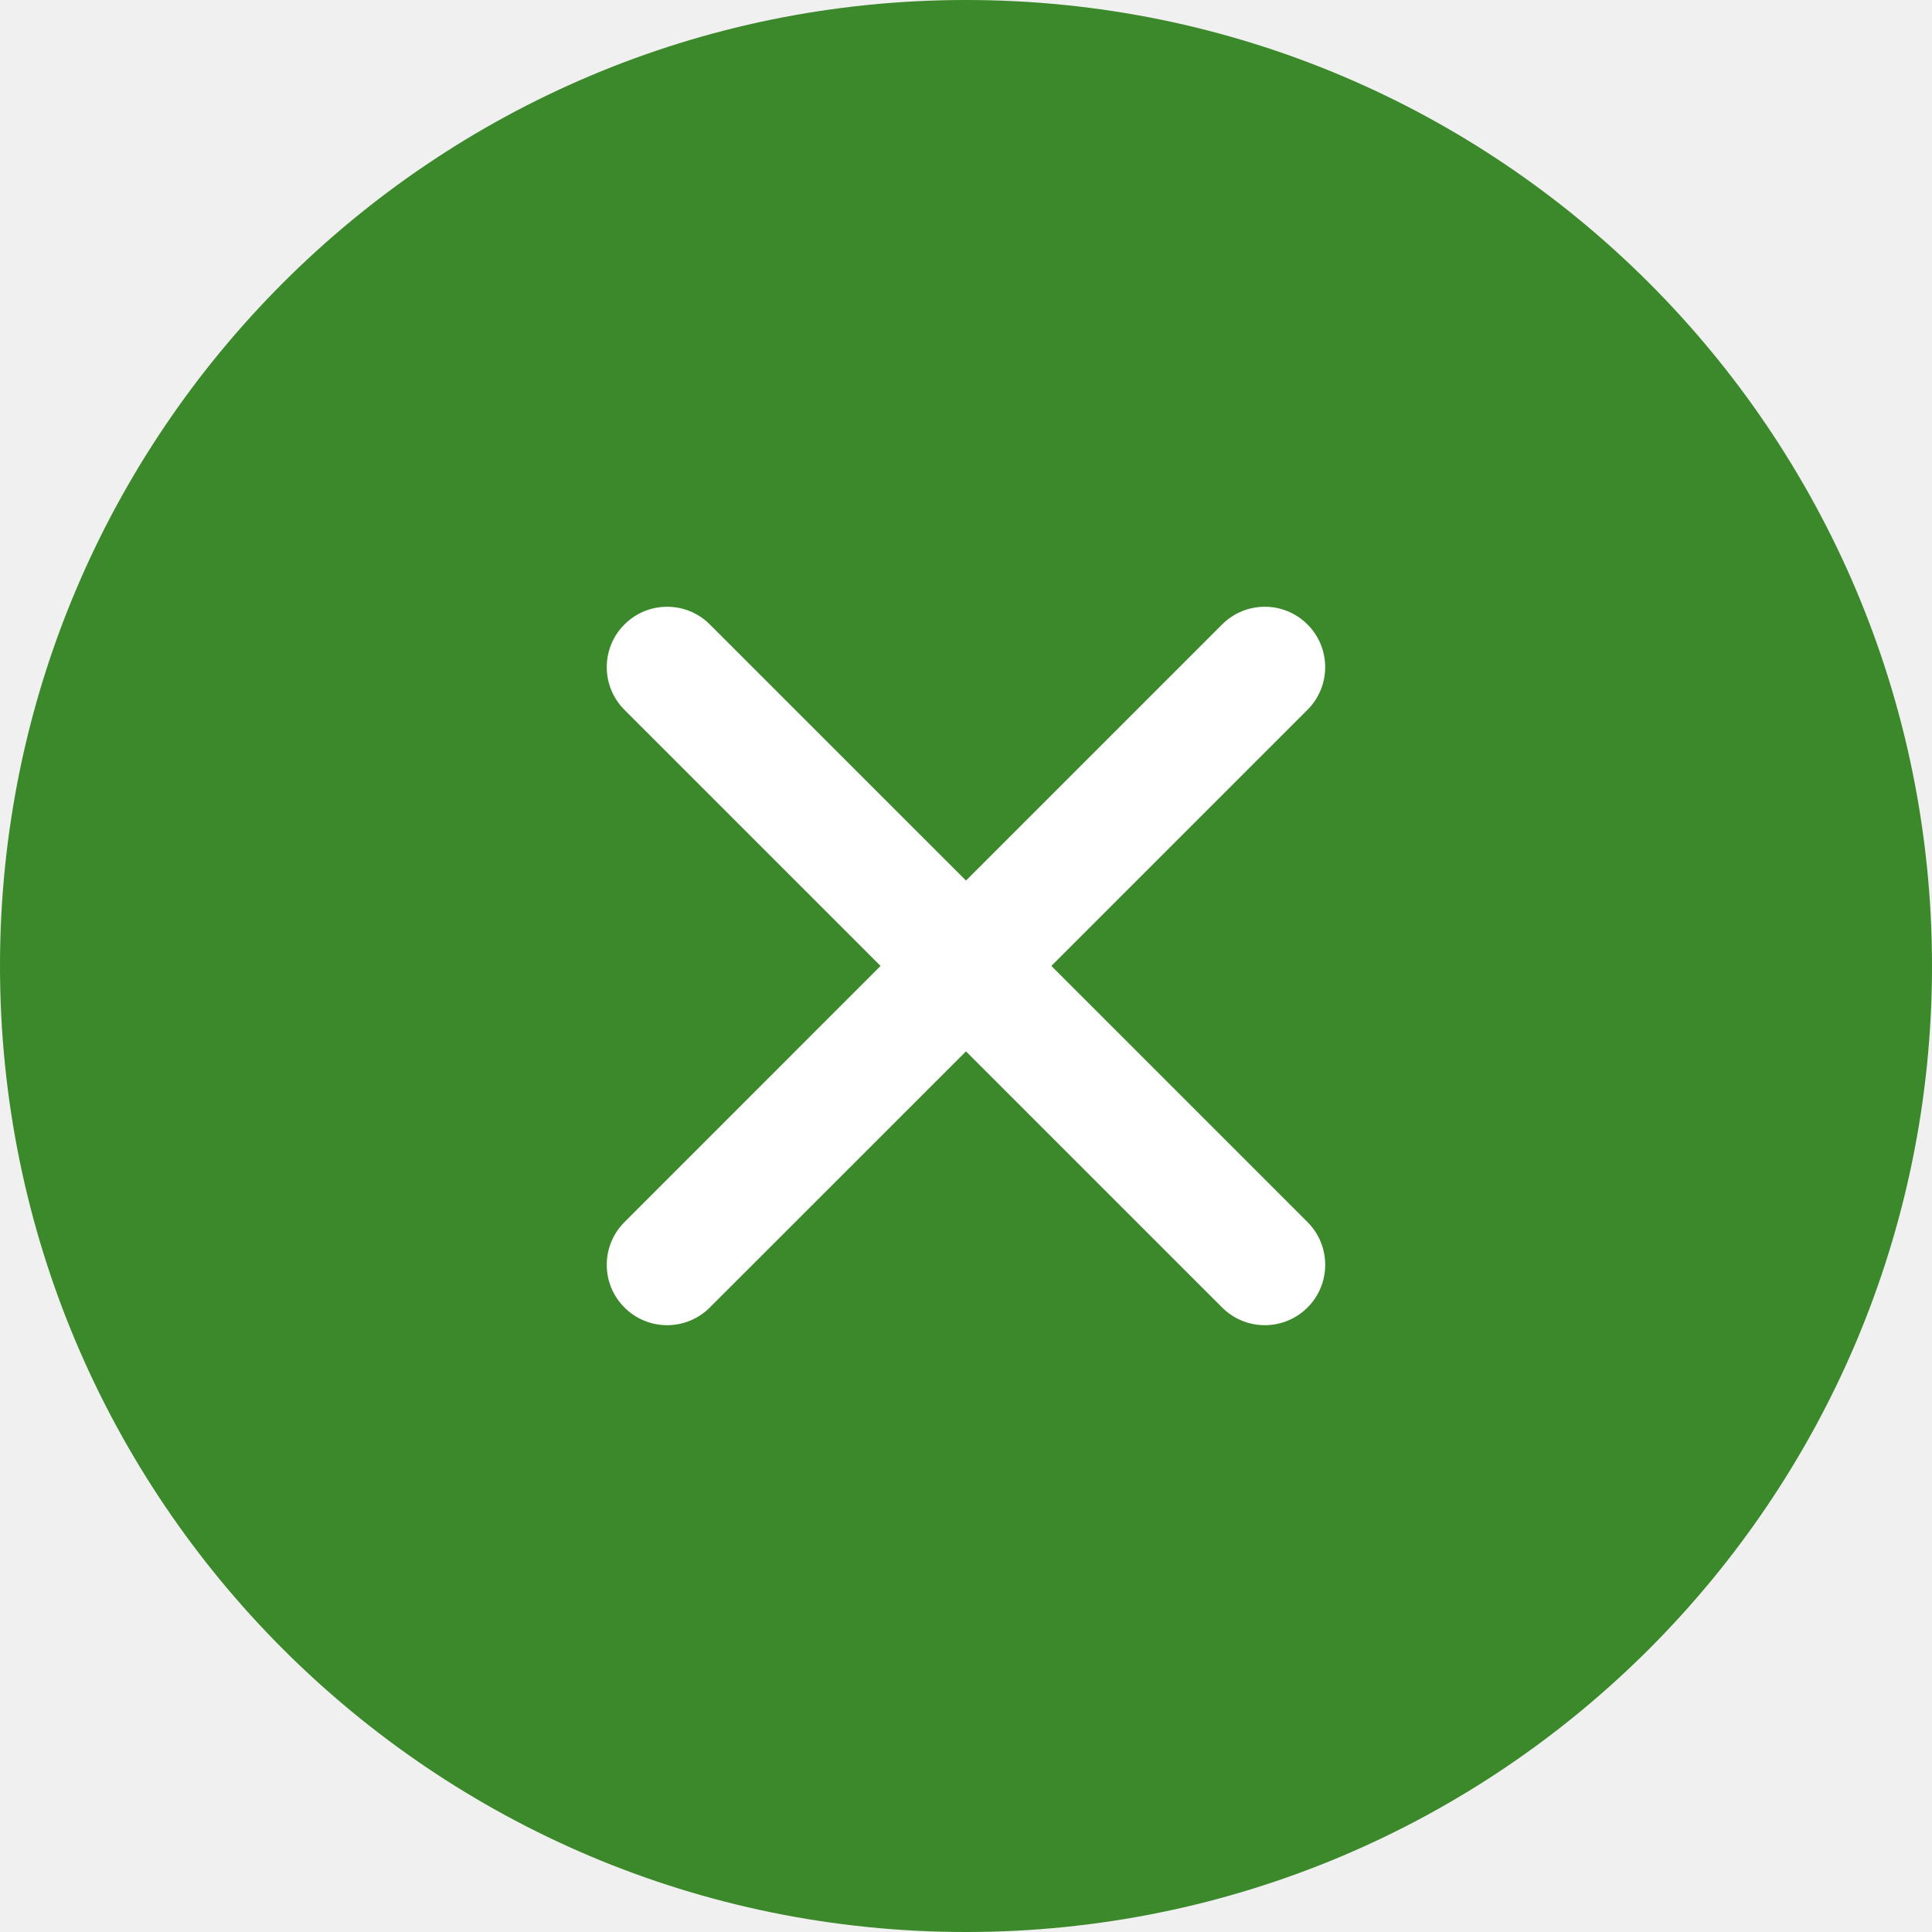
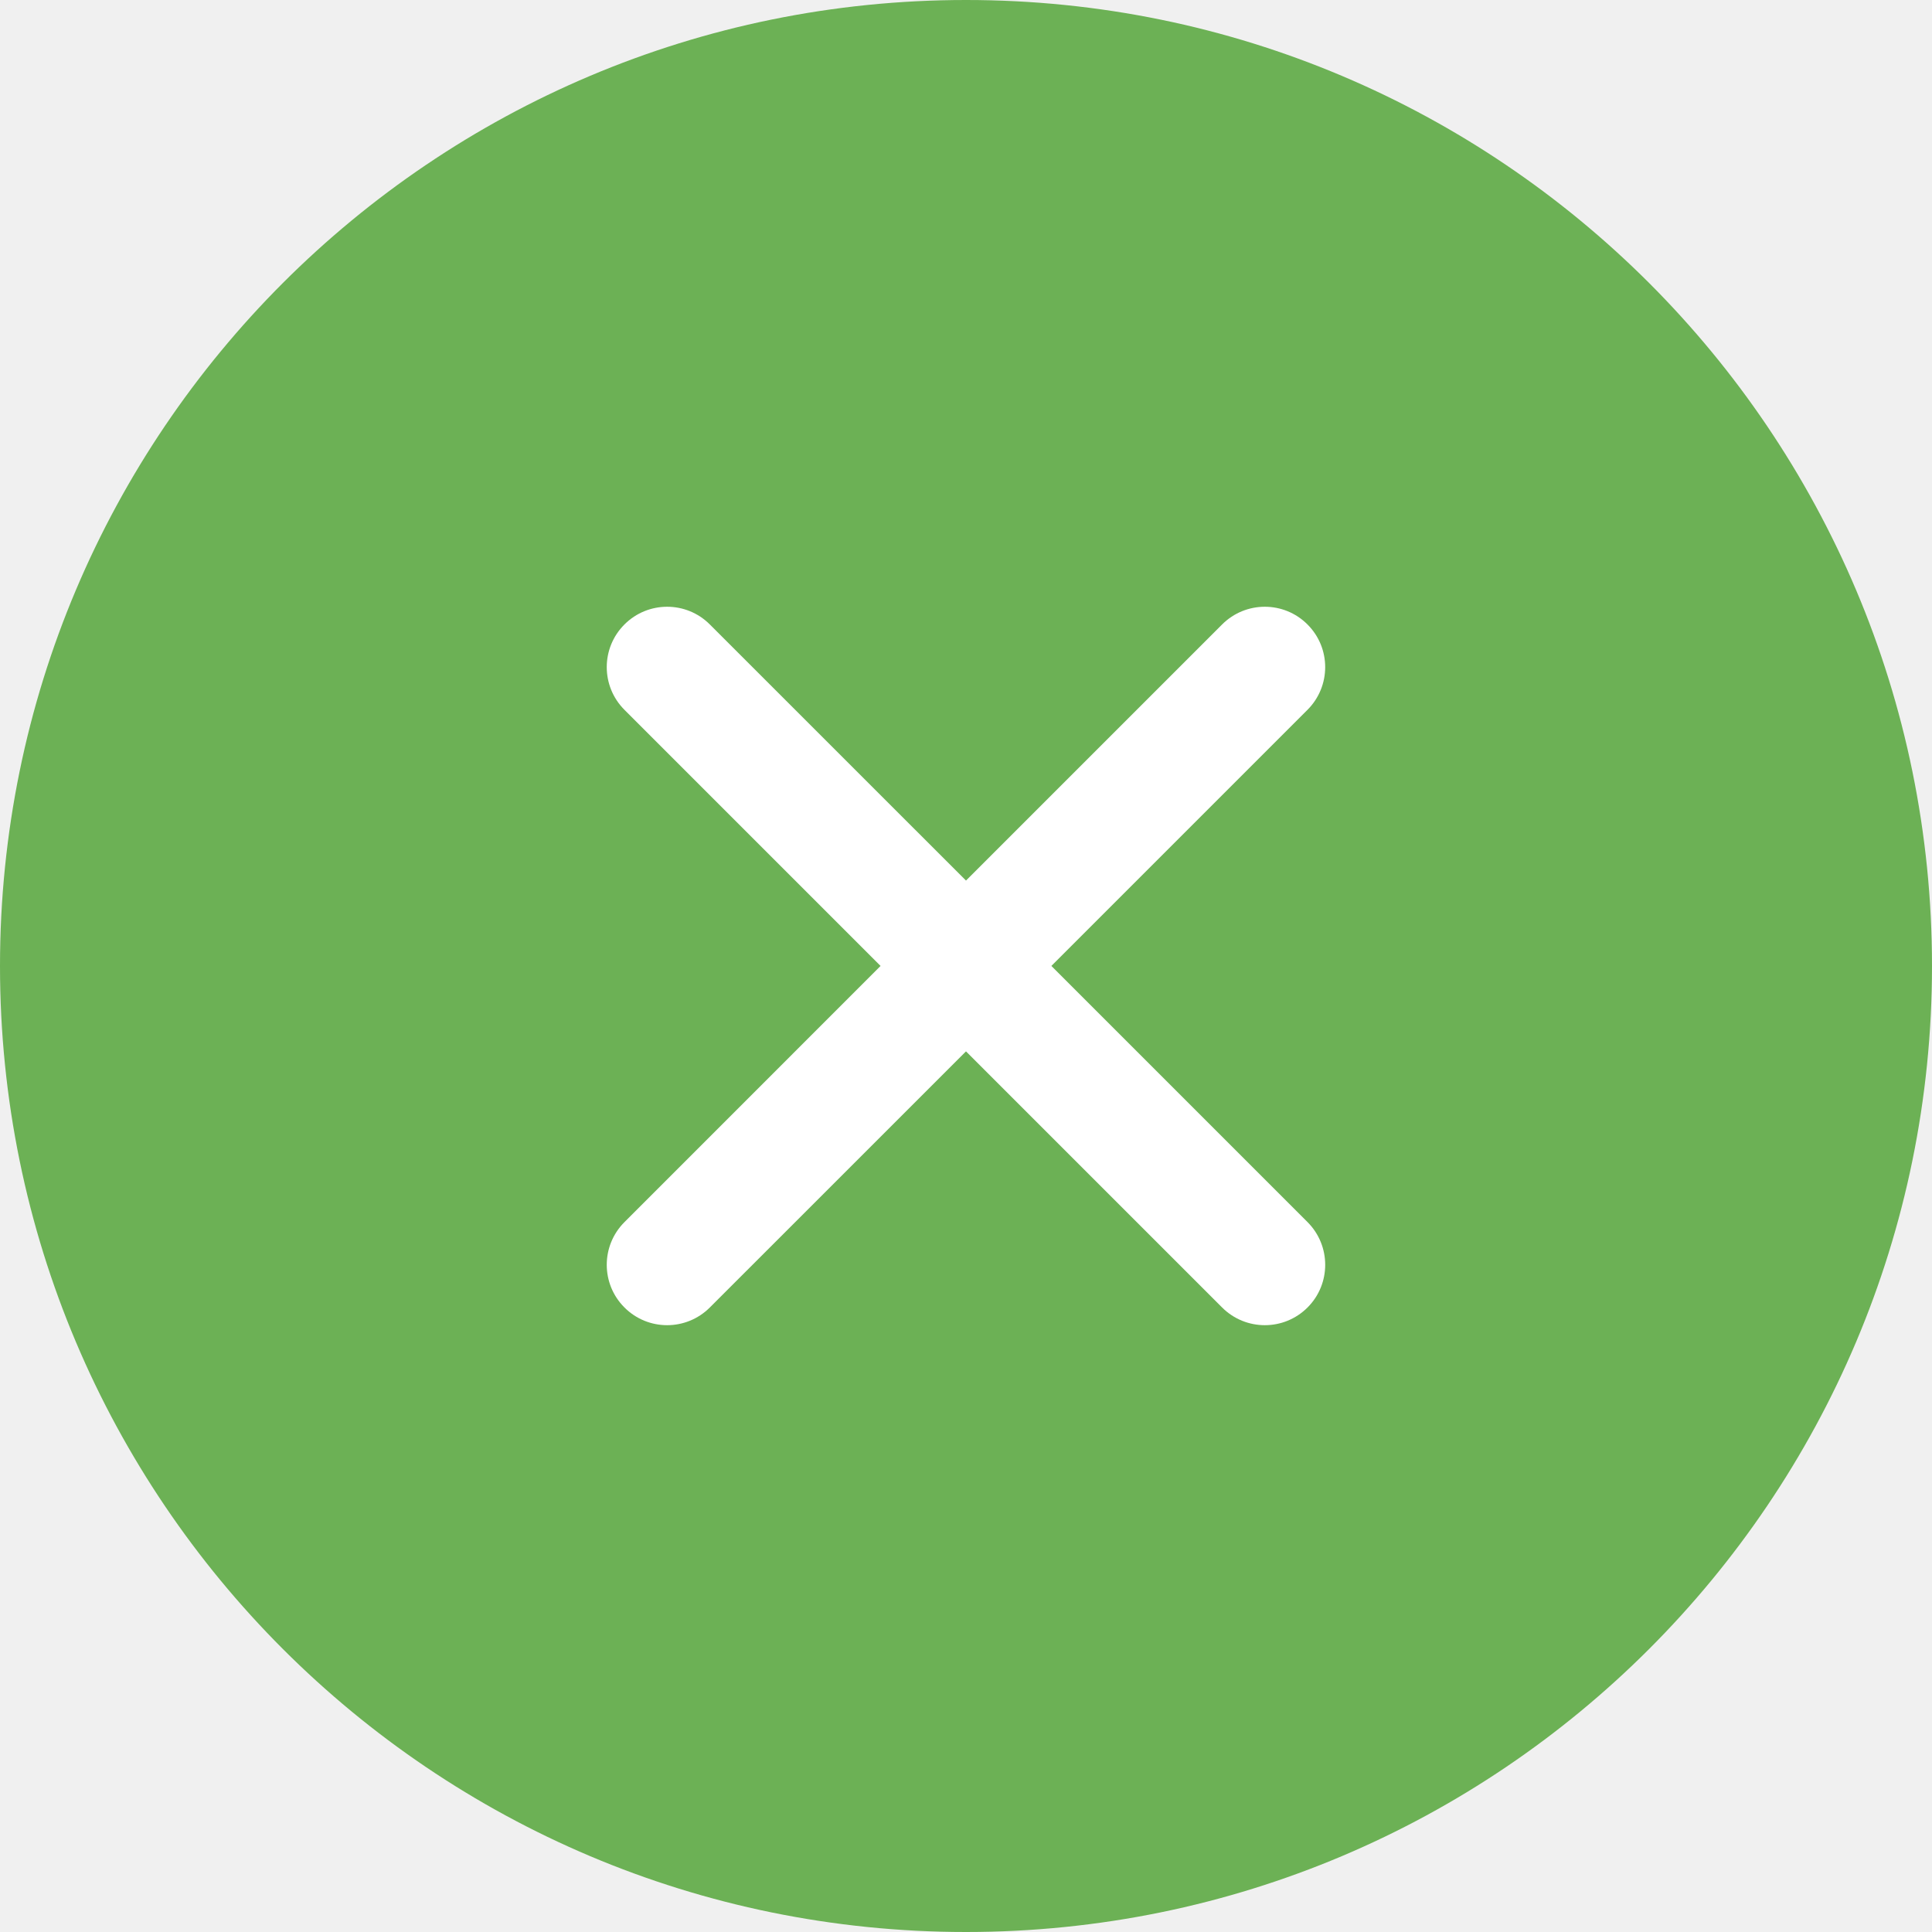
<svg xmlns="http://www.w3.org/2000/svg" width="32" height="32" viewBox="0 0 32 32" fill="none">
-   <circle cx="16" cy="16" r="16" fill="#3B892A" />
+   <circle cx="16" cy="16" r="16" fill="#6CB155" />
  <path fill-rule="evenodd" clip-rule="evenodd" d="M21.656 11.757C22.047 11.366 22.047 10.733 21.656 10.343C21.266 9.952 20.633 9.952 20.242 10.343L16 14.585L11.757 10.343C11.367 9.952 10.733 9.952 10.343 10.343C9.952 10.733 9.952 11.366 10.343 11.757L14.585 15.999L10.343 20.242C9.952 20.633 9.952 21.266 10.343 21.656C10.733 22.047 11.366 22.047 11.757 21.656L16 17.414L20.242 21.656C20.633 22.047 21.266 22.047 21.657 21.656C22.047 21.266 22.047 20.633 21.657 20.242L17.414 15.999L21.656 11.757Z" fill="white" />
</svg>
